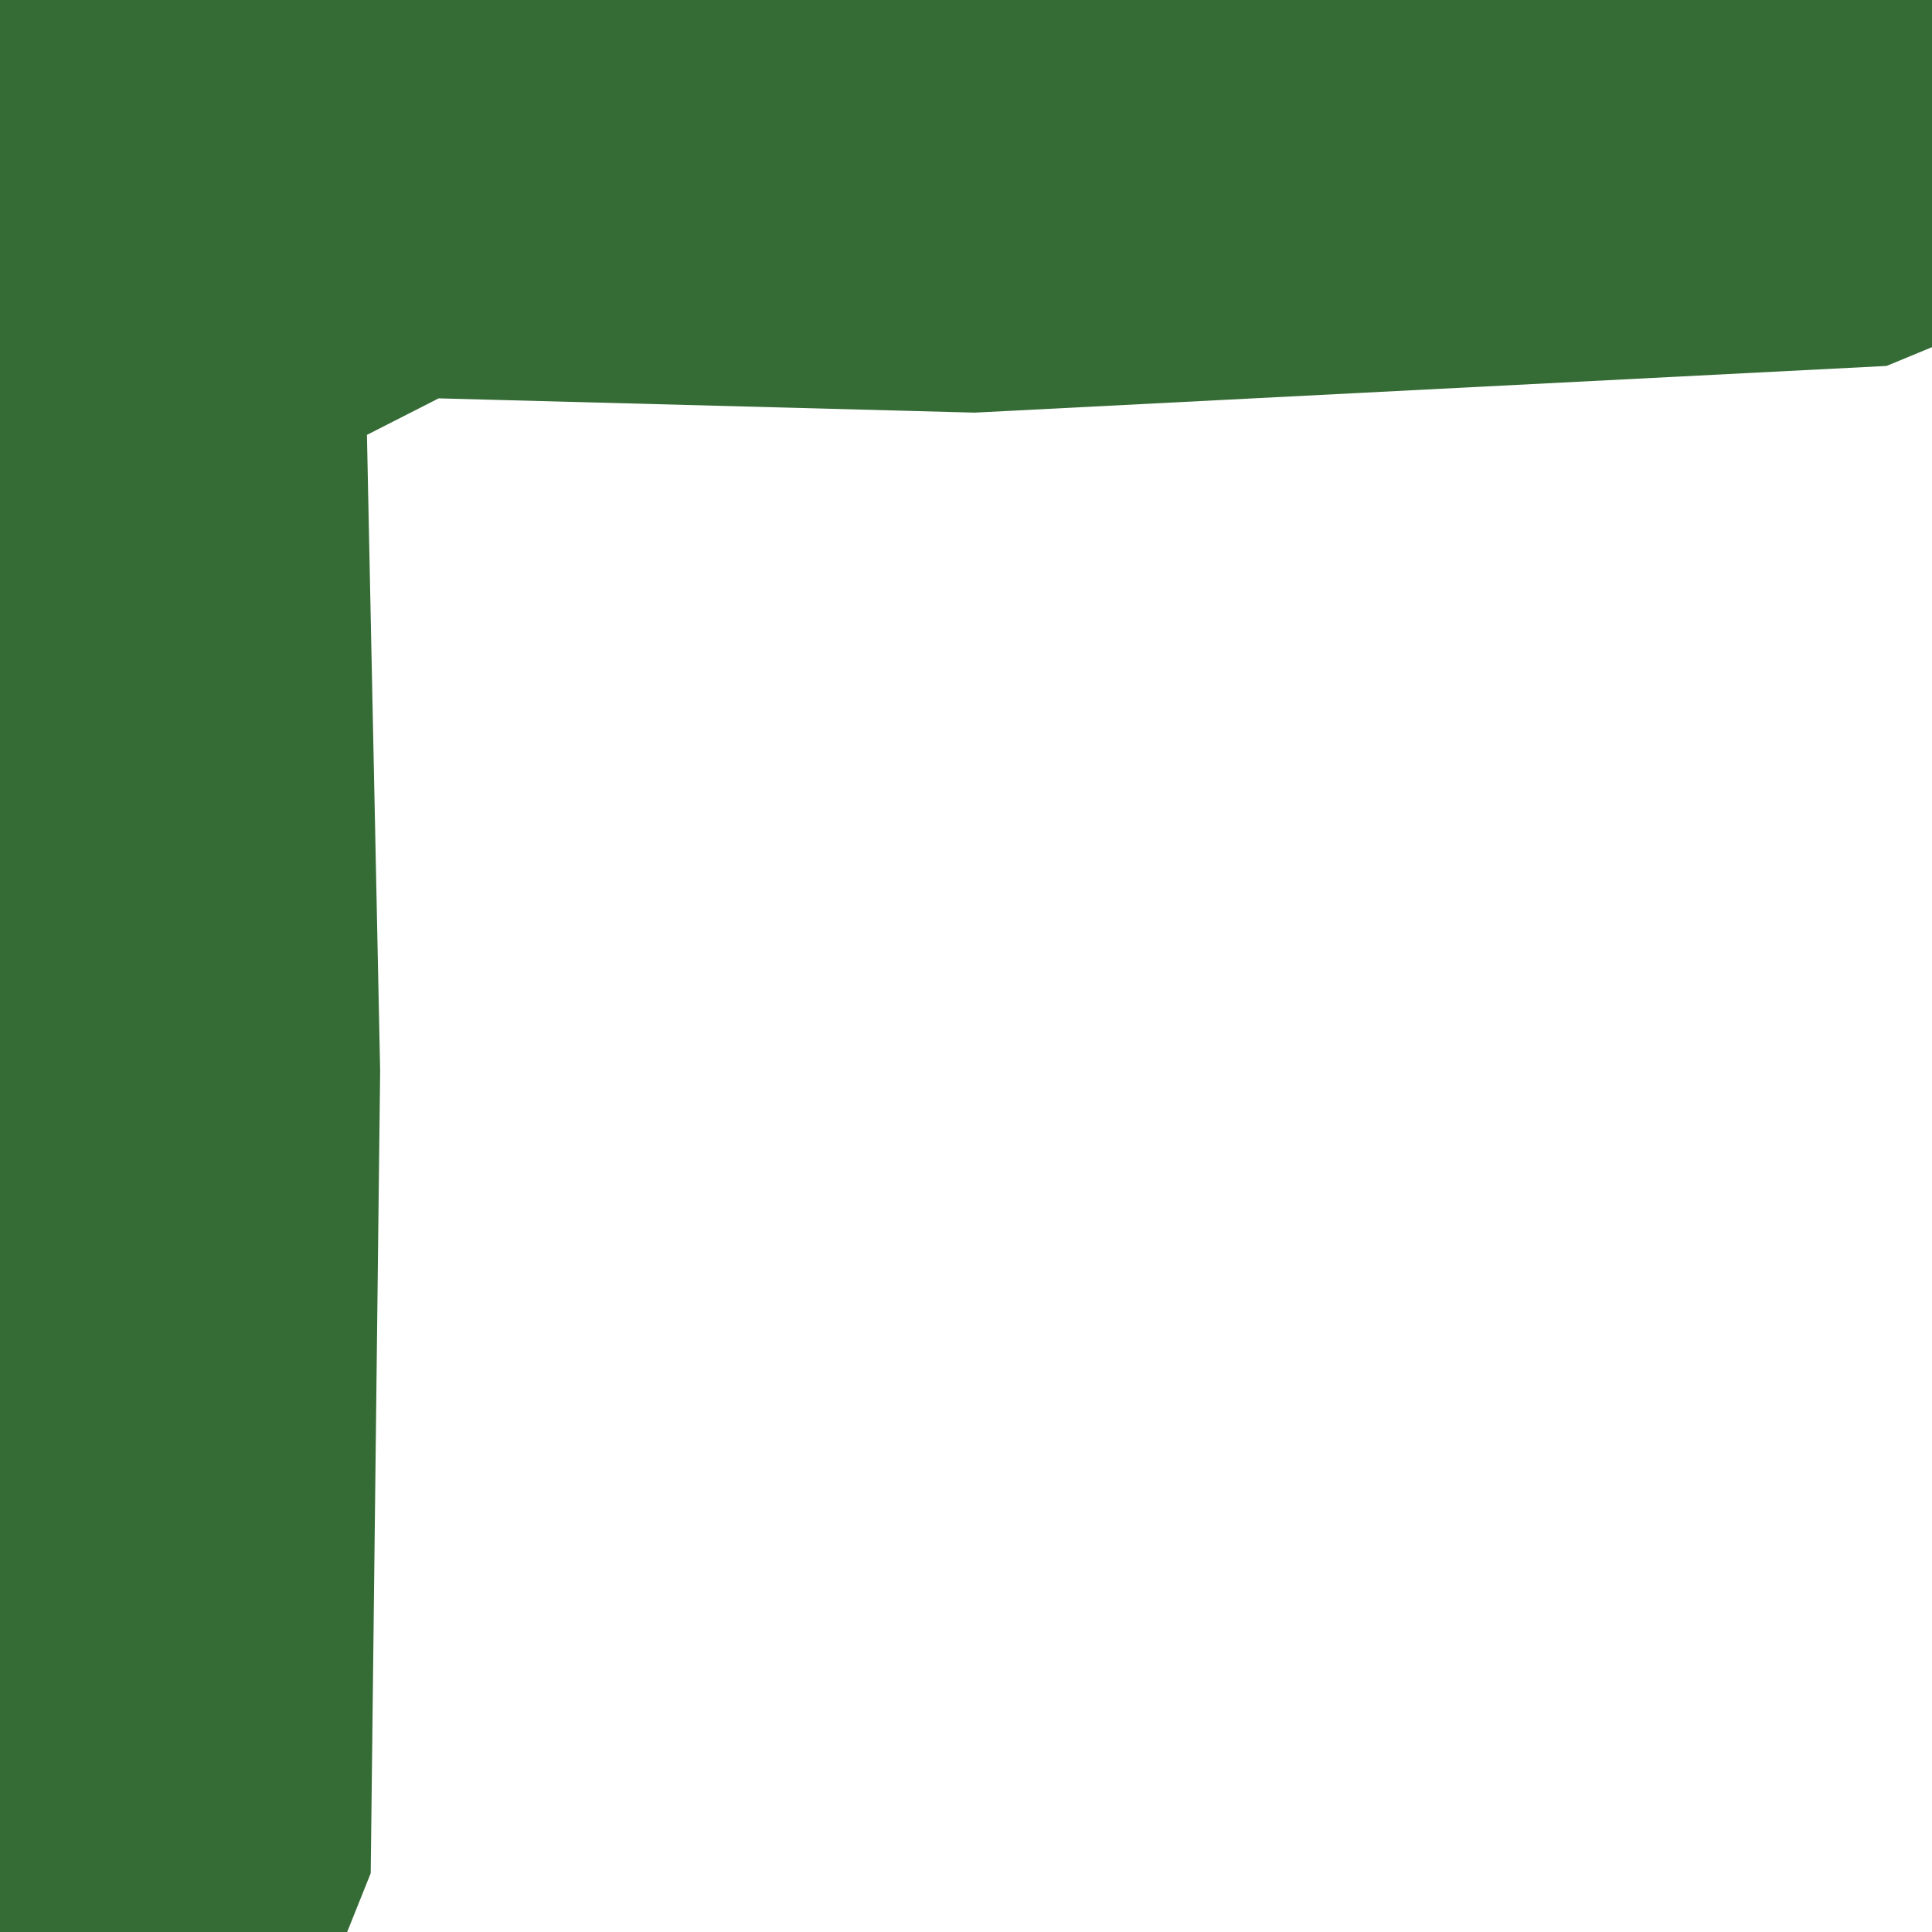
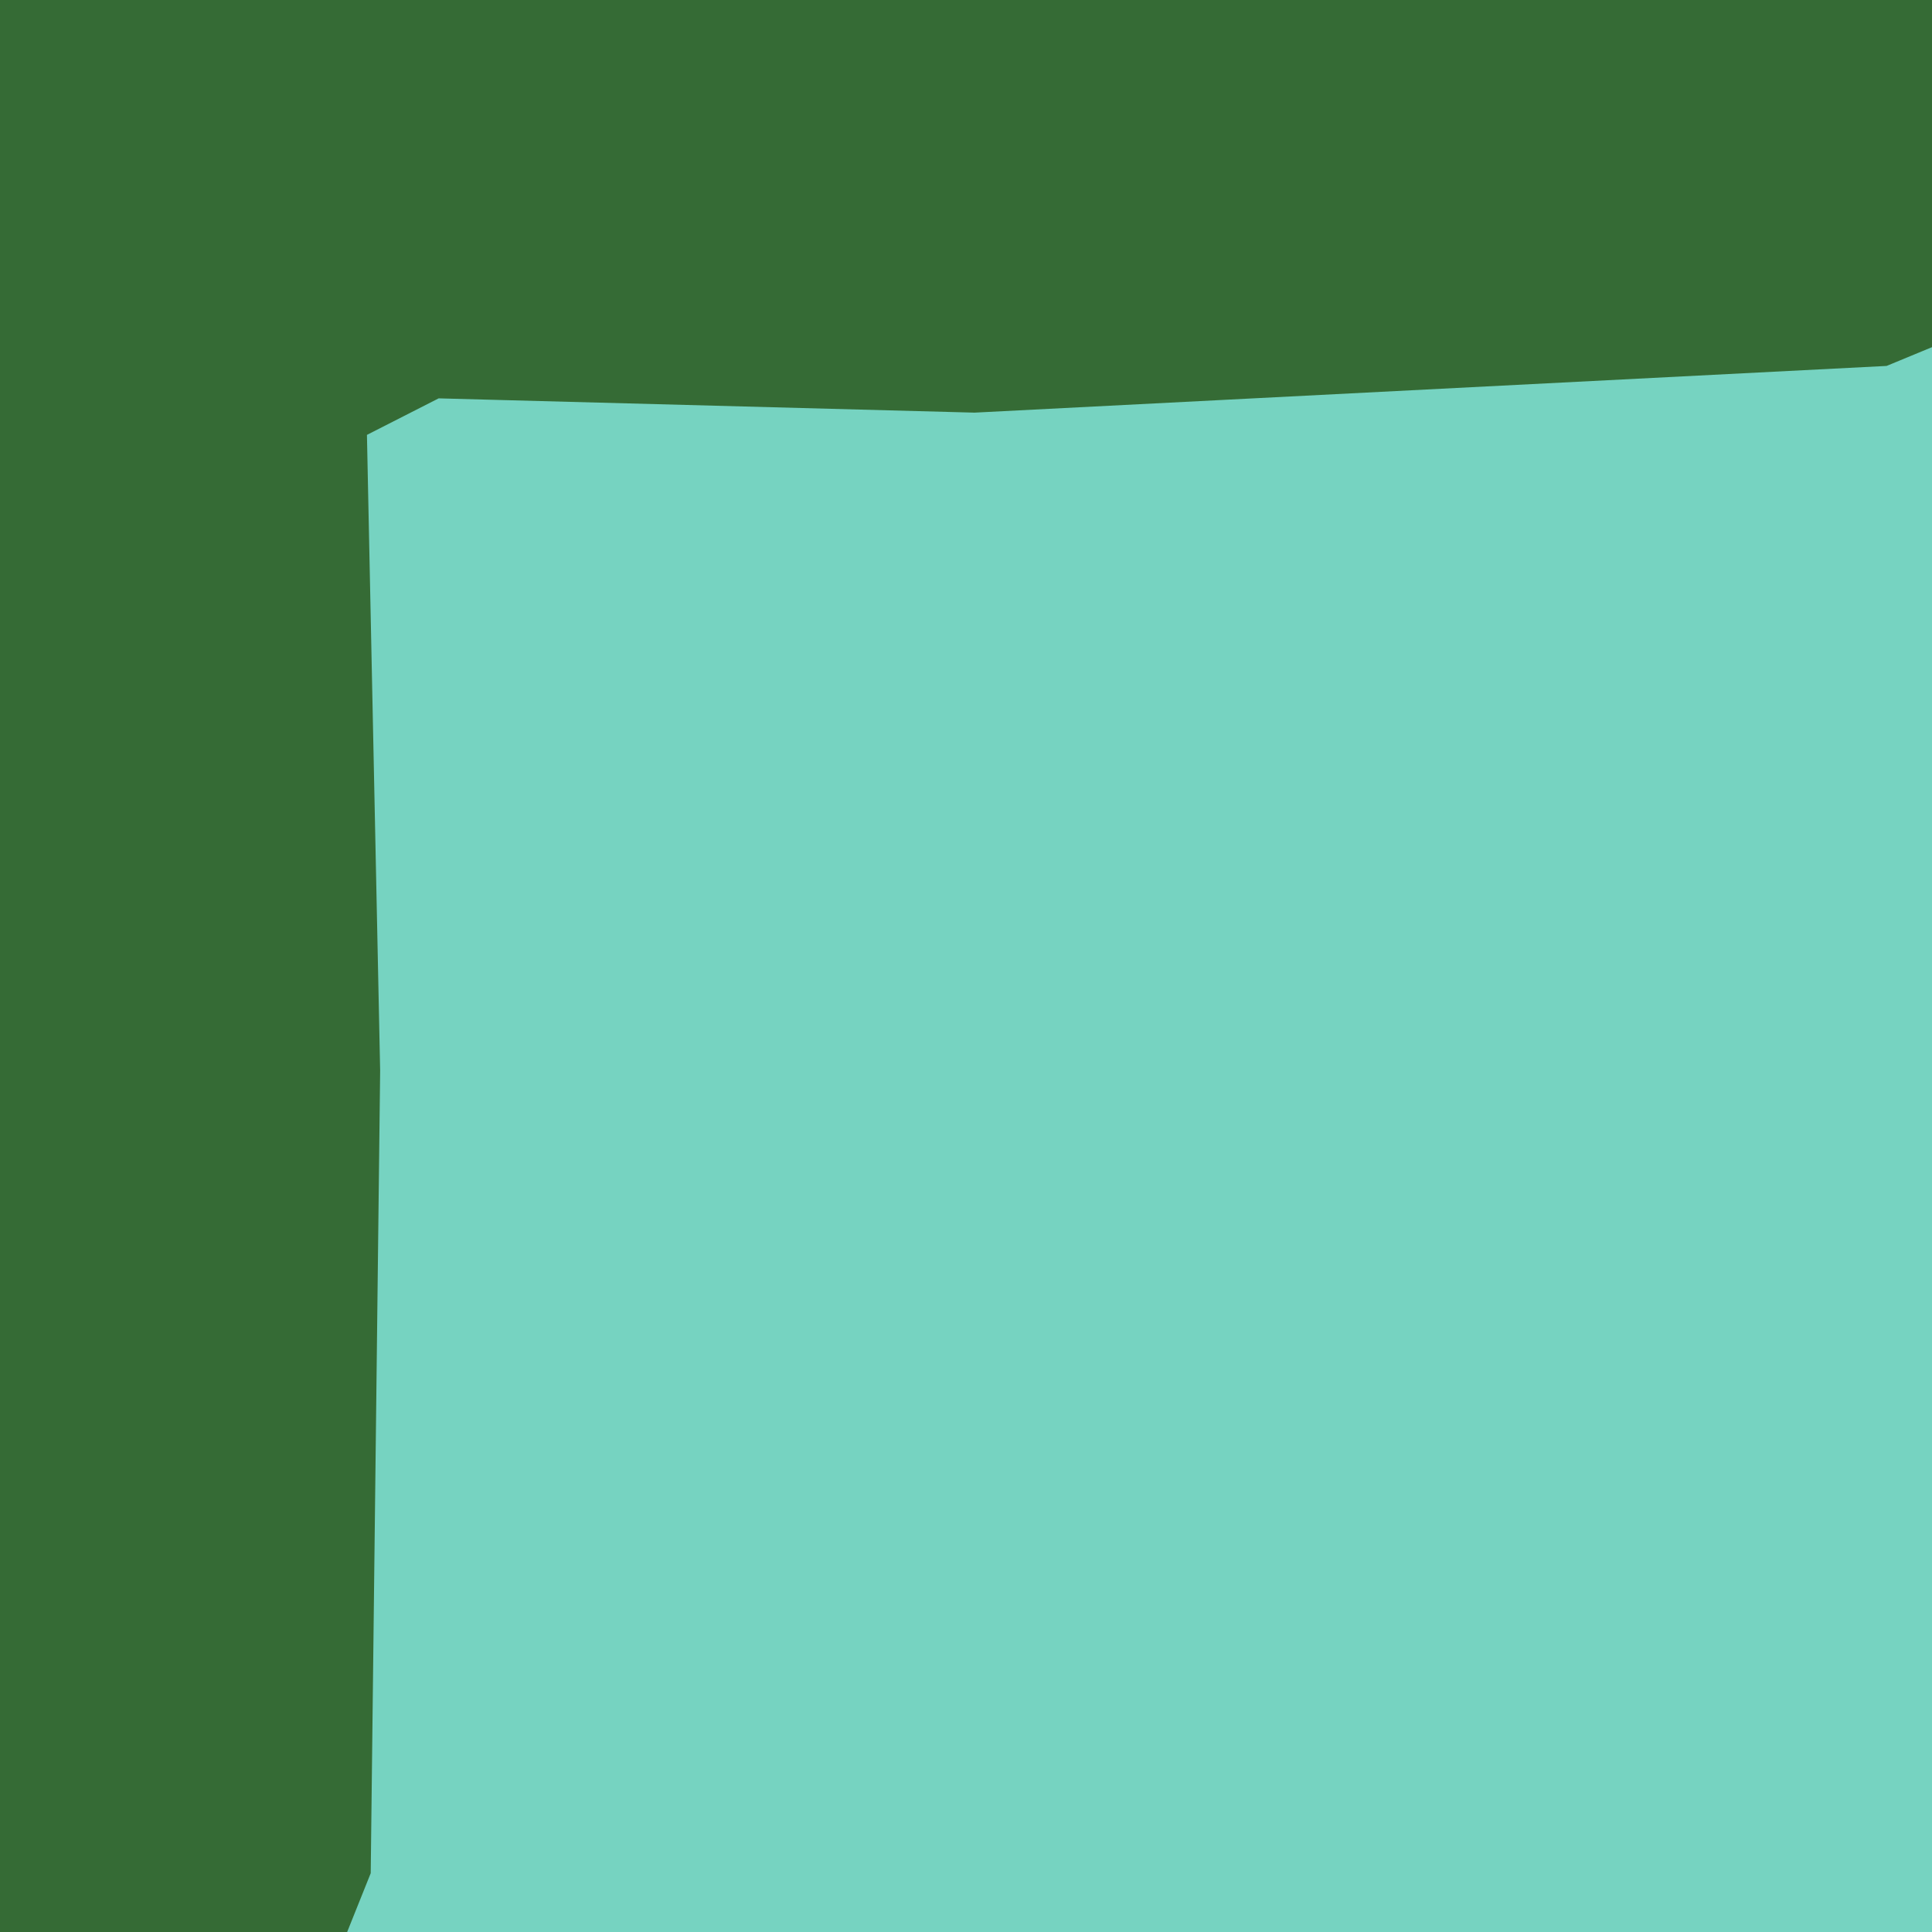
<svg xmlns="http://www.w3.org/2000/svg" width="128" height="128" version="1.1" viewBox="0 0 128 128">
+   <path d="m0 0v128h128v-128z" fill="#76d3c1" />
  <path d="m0 0v128h23l1.561-3.895.625-53.168-.803-38.611-.072-3.514 4.752-2.42 3.439.092 32.062.854 60.428-3.094 3.008-1.244v-23z" fill="#356b35" />
</svg>
